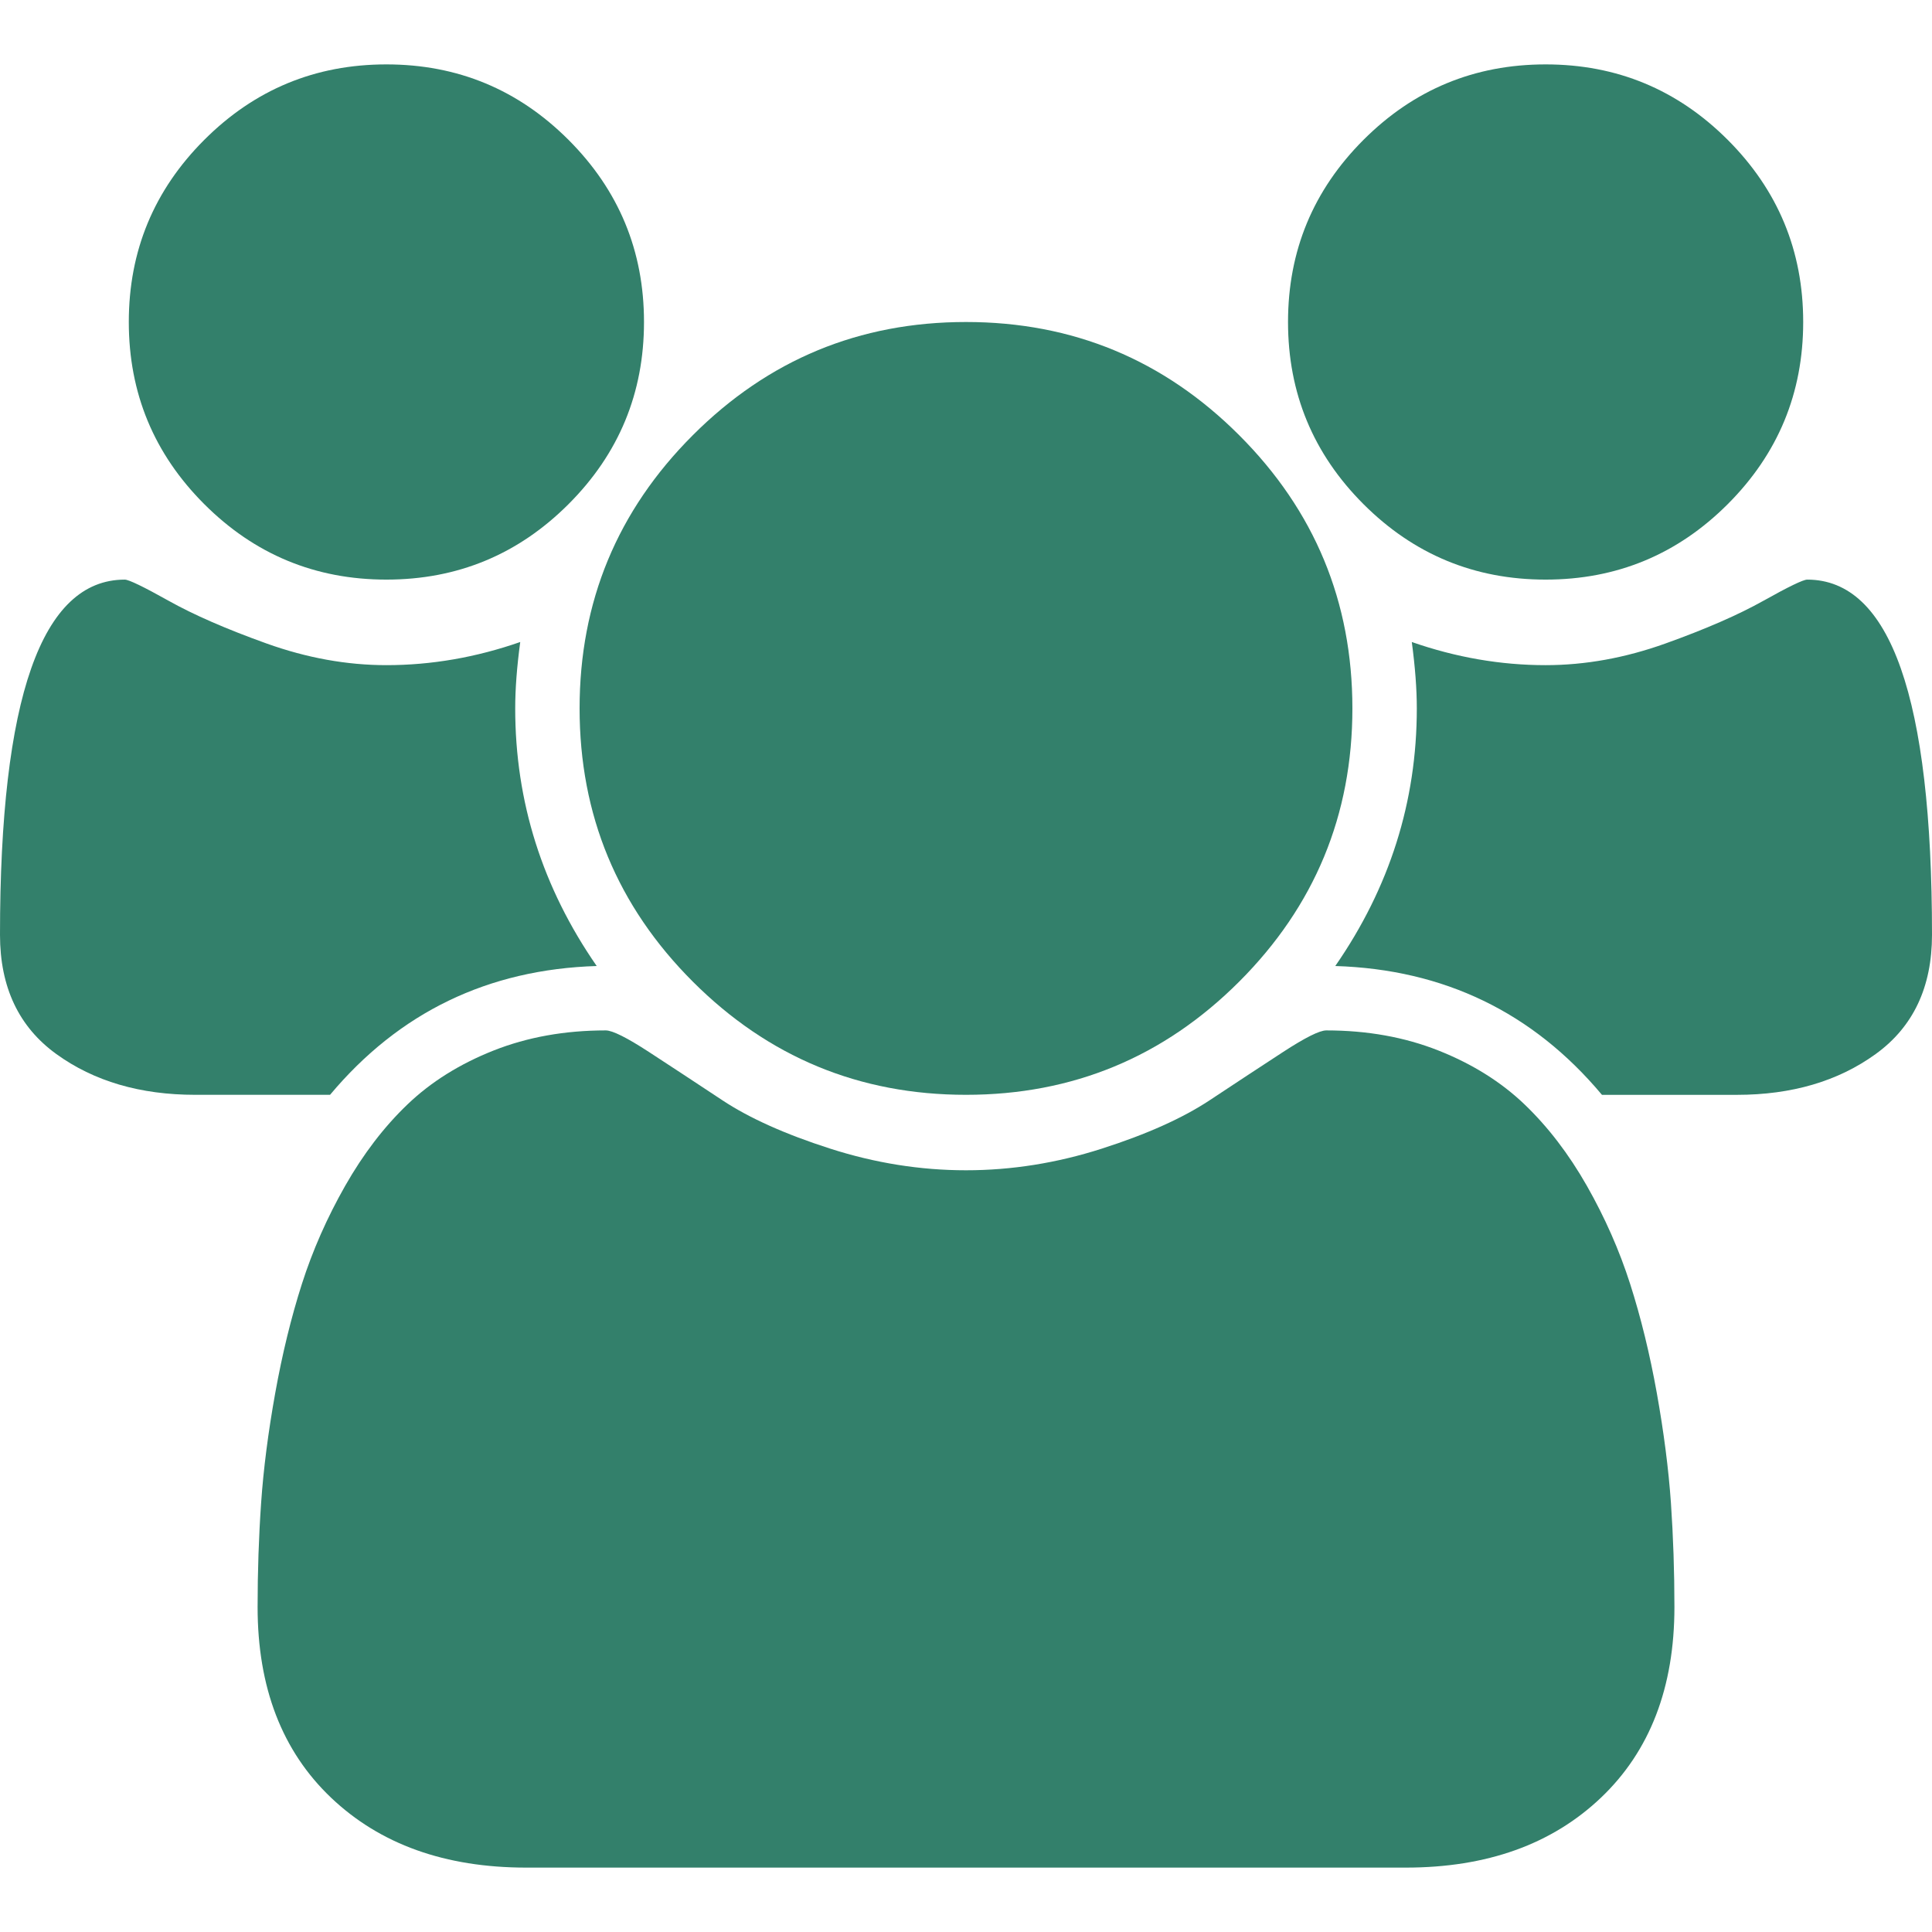
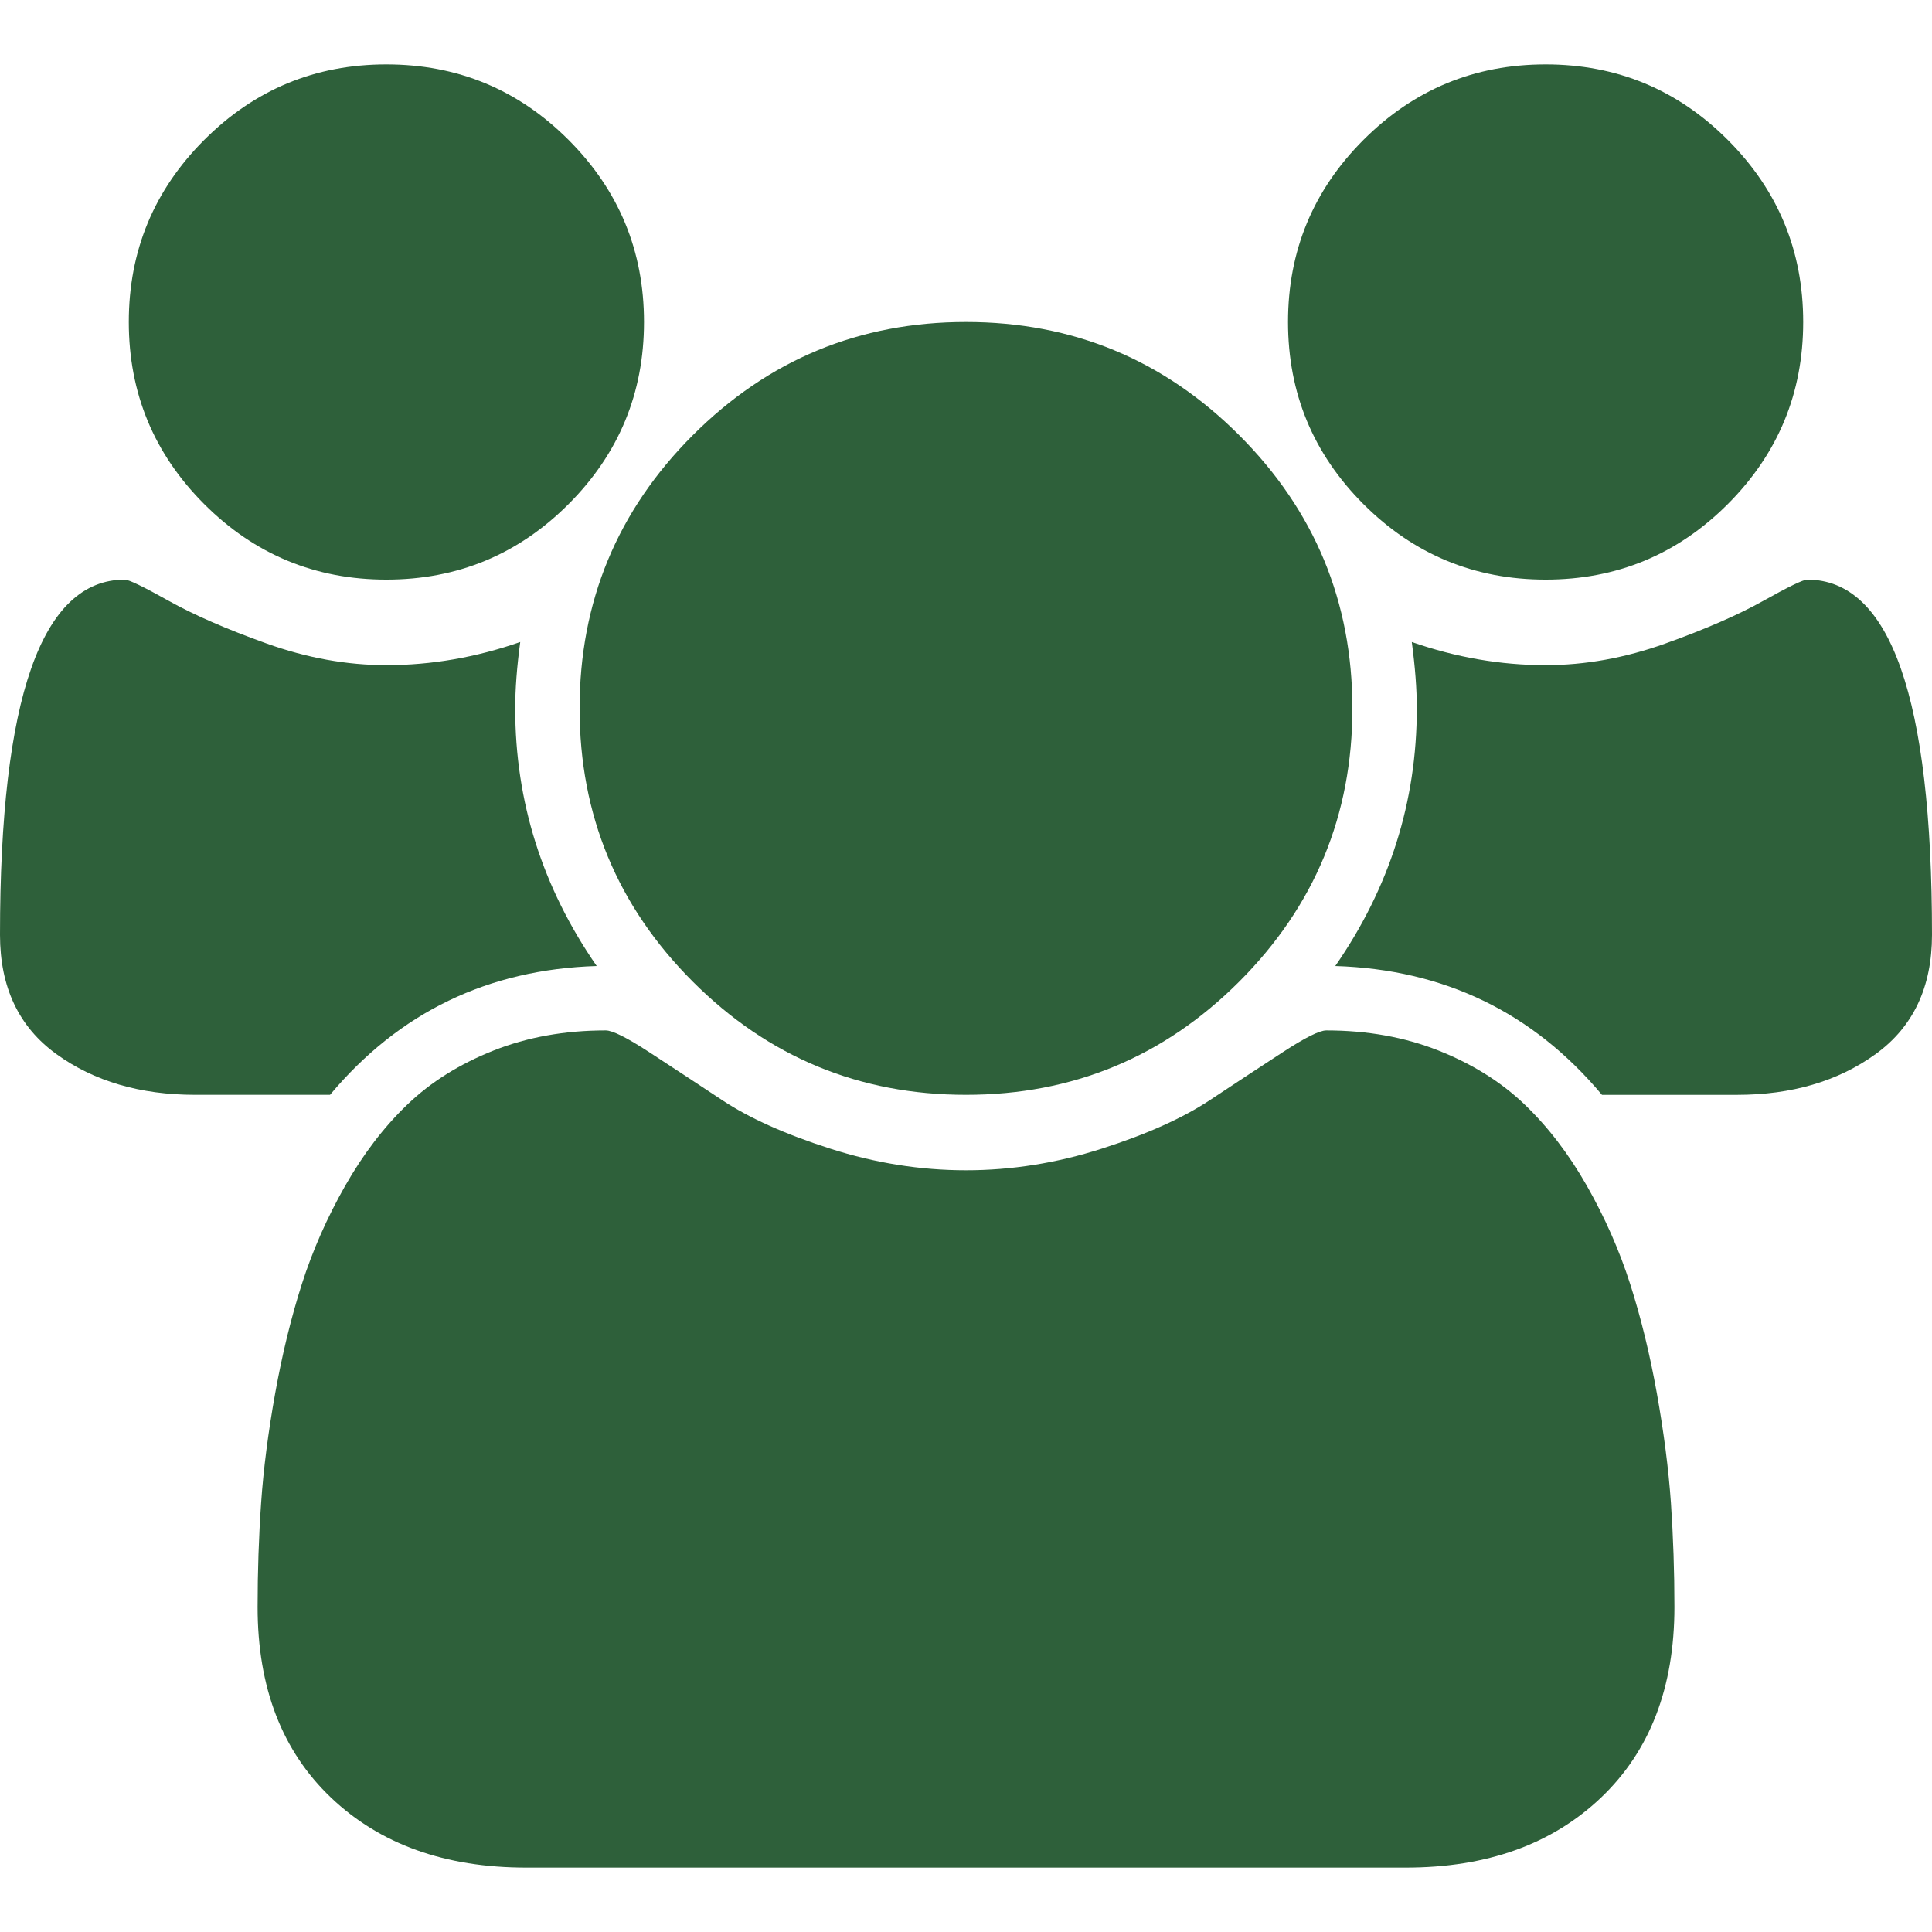
<svg xmlns="http://www.w3.org/2000/svg" version="1.1" id="Capa_1" x="0px" y="0px" width="548.169px" height="548.169px" viewBox="0 0 548.169 548.169" style="enable-background:new 0 0 548.169 548.169;" xml:space="preserve">
  <g>
    <g>
-       <path fill="#33806B" d="M109.634,164.452c20.179,0,37.402-7.135,51.674-21.411c14.277-14.275,21.416-31.503,21.416-51.678    c0-20.173-7.139-37.401-21.416-51.678c-14.272-14.275-31.496-21.414-51.674-21.414c-20.177,0-37.401,7.139-51.676,21.414    C43.684,53.962,36.545,71.186,36.545,91.363c0,20.179,7.139,37.403,21.413,51.678C72.233,157.313,89.457,164.452,109.634,164.452z    " />
-       <path fill="#33806B" d="M196.569,278.519c21.413,21.406,47.248,32.114,77.516,32.114c30.269,0,56.103-10.708,77.515-32.114    c21.409-21.42,32.117-47.258,32.117-77.52c0-30.264-10.708-56.101-32.117-77.515c-21.412-21.414-47.246-32.121-77.515-32.121    c-30.268,0-56.105,10.709-77.516,32.121c-21.411,21.411-32.12,47.248-32.12,77.515S175.158,257.102,196.569,278.519z" />
-       <path fill="#33806B" d="M438.543,164.452c20.17,0,37.397-7.135,51.671-21.411c14.274-14.275,21.409-31.503,21.409-51.678    c0-20.173-7.135-37.401-21.409-51.678c-14.273-14.275-31.501-21.414-51.671-21.414c-20.184,0-37.407,7.139-51.682,21.414    c-14.271,14.277-21.409,31.501-21.409,51.678c0,20.179,7.139,37.403,21.409,51.678    C401.136,157.313,418.359,164.452,438.543,164.452z" />
-       <path fill="#33806B" d="M512.763,164.456c-1.136,0-5.276,1.999-12.415,5.996c-7.132,3.999-16.416,8.044-27.833,12.137    c-11.416,4.089-22.747,6.136-33.972,6.136c-12.758,0-25.406-2.187-37.973-6.567c0.945,7.039,1.424,13.322,1.424,18.842    c0,26.457-7.71,50.819-23.134,73.089c30.841,0.955,56.056,13.134,75.668,36.552h38.256c15.605,0,28.739-3.863,39.396-11.57    c10.657-7.703,15.989-18.986,15.989-33.83C548.172,198.047,536.376,164.452,512.763,164.456z" />
-       <path fill="#33806B" d="M470.096,395.284c-1.999-11.136-4.524-21.464-7.57-30.978c-3.046-9.521-7.139-18.794-12.271-27.836    c-5.141-9.034-11.044-16.748-17.706-23.127c-6.667-6.379-14.805-11.464-24.414-15.276c-9.609-3.806-20.225-5.708-31.833-5.708    c-1.906,0-5.996,2.047-12.278,6.14c-6.283,4.089-13.224,8.665-20.841,13.702c-7.615,5.037-17.789,9.609-30.55,13.702    c-12.762,4.093-25.608,6.14-38.544,6.14c-12.941,0-25.791-2.047-38.544-6.14c-12.756-4.093-22.936-8.665-30.55-13.702    c-7.616-5.037-14.561-9.613-20.841-13.702c-6.283-4.093-10.373-6.14-12.279-6.14c-11.609,0-22.22,1.902-31.833,5.708    c-9.613,3.812-17.749,8.897-24.41,15.276c-6.667,6.372-12.562,14.093-17.705,23.127c-5.137,9.042-9.229,18.315-12.275,27.836    c-3.045,9.514-5.564,19.842-7.566,30.978c-2,11.136-3.331,21.505-3.997,31.121c-0.667,9.613-0.999,19.466-0.999,29.554    c0,22.836,6.945,40.874,20.839,54.098c13.899,13.223,32.363,19.842,55.389,19.842h249.535c23.028,0,41.49-6.619,55.392-19.842    c13.894-13.224,20.841-31.262,20.841-54.098c0-10.088-0.335-19.938-0.992-29.554C473.418,416.789,472.087,406.419,470.096,395.284    z" />
-       <path fill="#33806B" d="M169.303,274.088c-15.418-22.27-23.125-46.632-23.122-73.089c0-5.52,0.477-11.799,1.427-18.842    c-12.564,4.377-25.221,6.567-37.974,6.567c-11.23,0-22.552-2.046-33.974-6.136c-11.417-4.093-20.699-8.138-27.834-12.137    c-7.138-3.997-11.281-5.996-12.422-5.996C11.801,164.456,0,198.051,0,265.24c0,14.844,5.33,26.127,15.987,33.83    c10.66,7.707,23.794,11.563,39.397,11.563h38.26C113.251,287.222,138.467,275.042,169.303,274.088z" />
+       <path fill="#2E603A" d="M109.634,164.452c20.179,0,37.402-7.135,51.674-21.411c14.277-14.275,21.416-31.503,21.416-51.678    c0-20.173-7.139-37.401-21.416-51.678c-14.272-14.275-31.496-21.414-51.674-21.414c-20.177,0-37.401,7.139-51.676,21.414    C43.684,53.962,36.545,71.186,36.545,91.363c0,20.179,7.139,37.403,21.413,51.678C72.233,157.313,89.457,164.452,109.634,164.452z    " />
+       <path fill="#2E603A" d="M196.569,278.519c21.413,21.406,47.248,32.114,77.516,32.114c30.269,0,56.103-10.708,77.515-32.114    c21.409-21.42,32.117-47.258,32.117-77.52c0-30.264-10.708-56.101-32.117-77.515c-21.412-21.414-47.246-32.121-77.515-32.121    c-30.268,0-56.105,10.709-77.516,32.121c-21.411,21.411-32.12,47.248-32.12,77.515S175.158,257.102,196.569,278.519z" />
+       <path fill="#2E603A" d="M438.543,164.452c20.17,0,37.397-7.135,51.671-21.411c14.274-14.275,21.409-31.503,21.409-51.678    c0-20.173-7.135-37.401-21.409-51.678c-14.273-14.275-31.501-21.414-51.671-21.414c-20.184,0-37.407,7.139-51.682,21.414    c-14.271,14.277-21.409,31.501-21.409,51.678c0,20.179,7.139,37.403,21.409,51.678    C401.136,157.313,418.359,164.452,438.543,164.452z" />
+       <path fill="#2E603A" d="M512.763,164.456c-1.136,0-5.276,1.999-12.415,5.996c-7.132,3.999-16.416,8.044-27.833,12.137    c-11.416,4.089-22.747,6.136-33.972,6.136c-12.758,0-25.406-2.187-37.973-6.567c0.945,7.039,1.424,13.322,1.424,18.842    c0,26.457-7.71,50.819-23.134,73.089c30.841,0.955,56.056,13.134,75.668,36.552h38.256c15.605,0,28.739-3.863,39.396-11.57    c10.657-7.703,15.989-18.986,15.989-33.83C548.172,198.047,536.376,164.452,512.763,164.456z" />
+       <path fill="#2E603A" d="M470.096,395.284c-1.999-11.136-4.524-21.464-7.57-30.978c-3.046-9.521-7.139-18.794-12.271-27.836    c-5.141-9.034-11.044-16.748-17.706-23.127c-6.667-6.379-14.805-11.464-24.414-15.276c-9.609-3.806-20.225-5.708-31.833-5.708    c-1.906,0-5.996,2.047-12.278,6.14c-6.283,4.089-13.224,8.665-20.841,13.702c-7.615,5.037-17.789,9.609-30.55,13.702    c-12.762,4.093-25.608,6.14-38.544,6.14c-12.941,0-25.791-2.047-38.544-6.14c-12.756-4.093-22.936-8.665-30.55-13.702    c-7.616-5.037-14.561-9.613-20.841-13.702c-6.283-4.093-10.373-6.14-12.279-6.14c-11.609,0-22.22,1.902-31.833,5.708    c-9.613,3.812-17.749,8.897-24.41,15.276c-6.667,6.372-12.562,14.093-17.705,23.127c-5.137,9.042-9.229,18.315-12.275,27.836    c-3.045,9.514-5.564,19.842-7.566,30.978c-2,11.136-3.331,21.505-3.997,31.121c-0.667,9.613-0.999,19.466-0.999,29.554    c0,22.836,6.945,40.874,20.839,54.098c13.899,13.223,32.363,19.842,55.389,19.842h249.535c23.028,0,41.49-6.619,55.392-19.842    c13.894-13.224,20.841-31.262,20.841-54.098c0-10.088-0.335-19.938-0.992-29.554C473.418,416.789,472.087,406.419,470.096,395.284    z" />
+       <path fill="#2E603A" d="M169.303,274.088c-15.418-22.27-23.125-46.632-23.122-73.089c0-5.52,0.477-11.799,1.427-18.842    c-12.564,4.377-25.221,6.567-37.974,6.567c-11.23,0-22.552-2.046-33.974-6.136c-11.417-4.093-20.699-8.138-27.834-12.137    c-7.138-3.997-11.281-5.996-12.422-5.996C11.801,164.456,0,198.051,0,265.24c0,14.844,5.33,26.127,15.987,33.83    c10.66,7.707,23.794,11.563,39.397,11.563h38.26C113.251,287.222,138.467,275.042,169.303,274.088z" />
    </g>
  </g>
  <g>
</g>
  <g>
</g>
  <g>
</g>
  <g>
</g>
  <g>
</g>
  <g>
</g>
  <g>
</g>
  <g>
</g>
  <g>
</g>
  <g>
</g>
  <g>
</g>
  <g>
</g>
  <g>
</g>
  <g>
</g>
  <g>
</g>
</svg>
